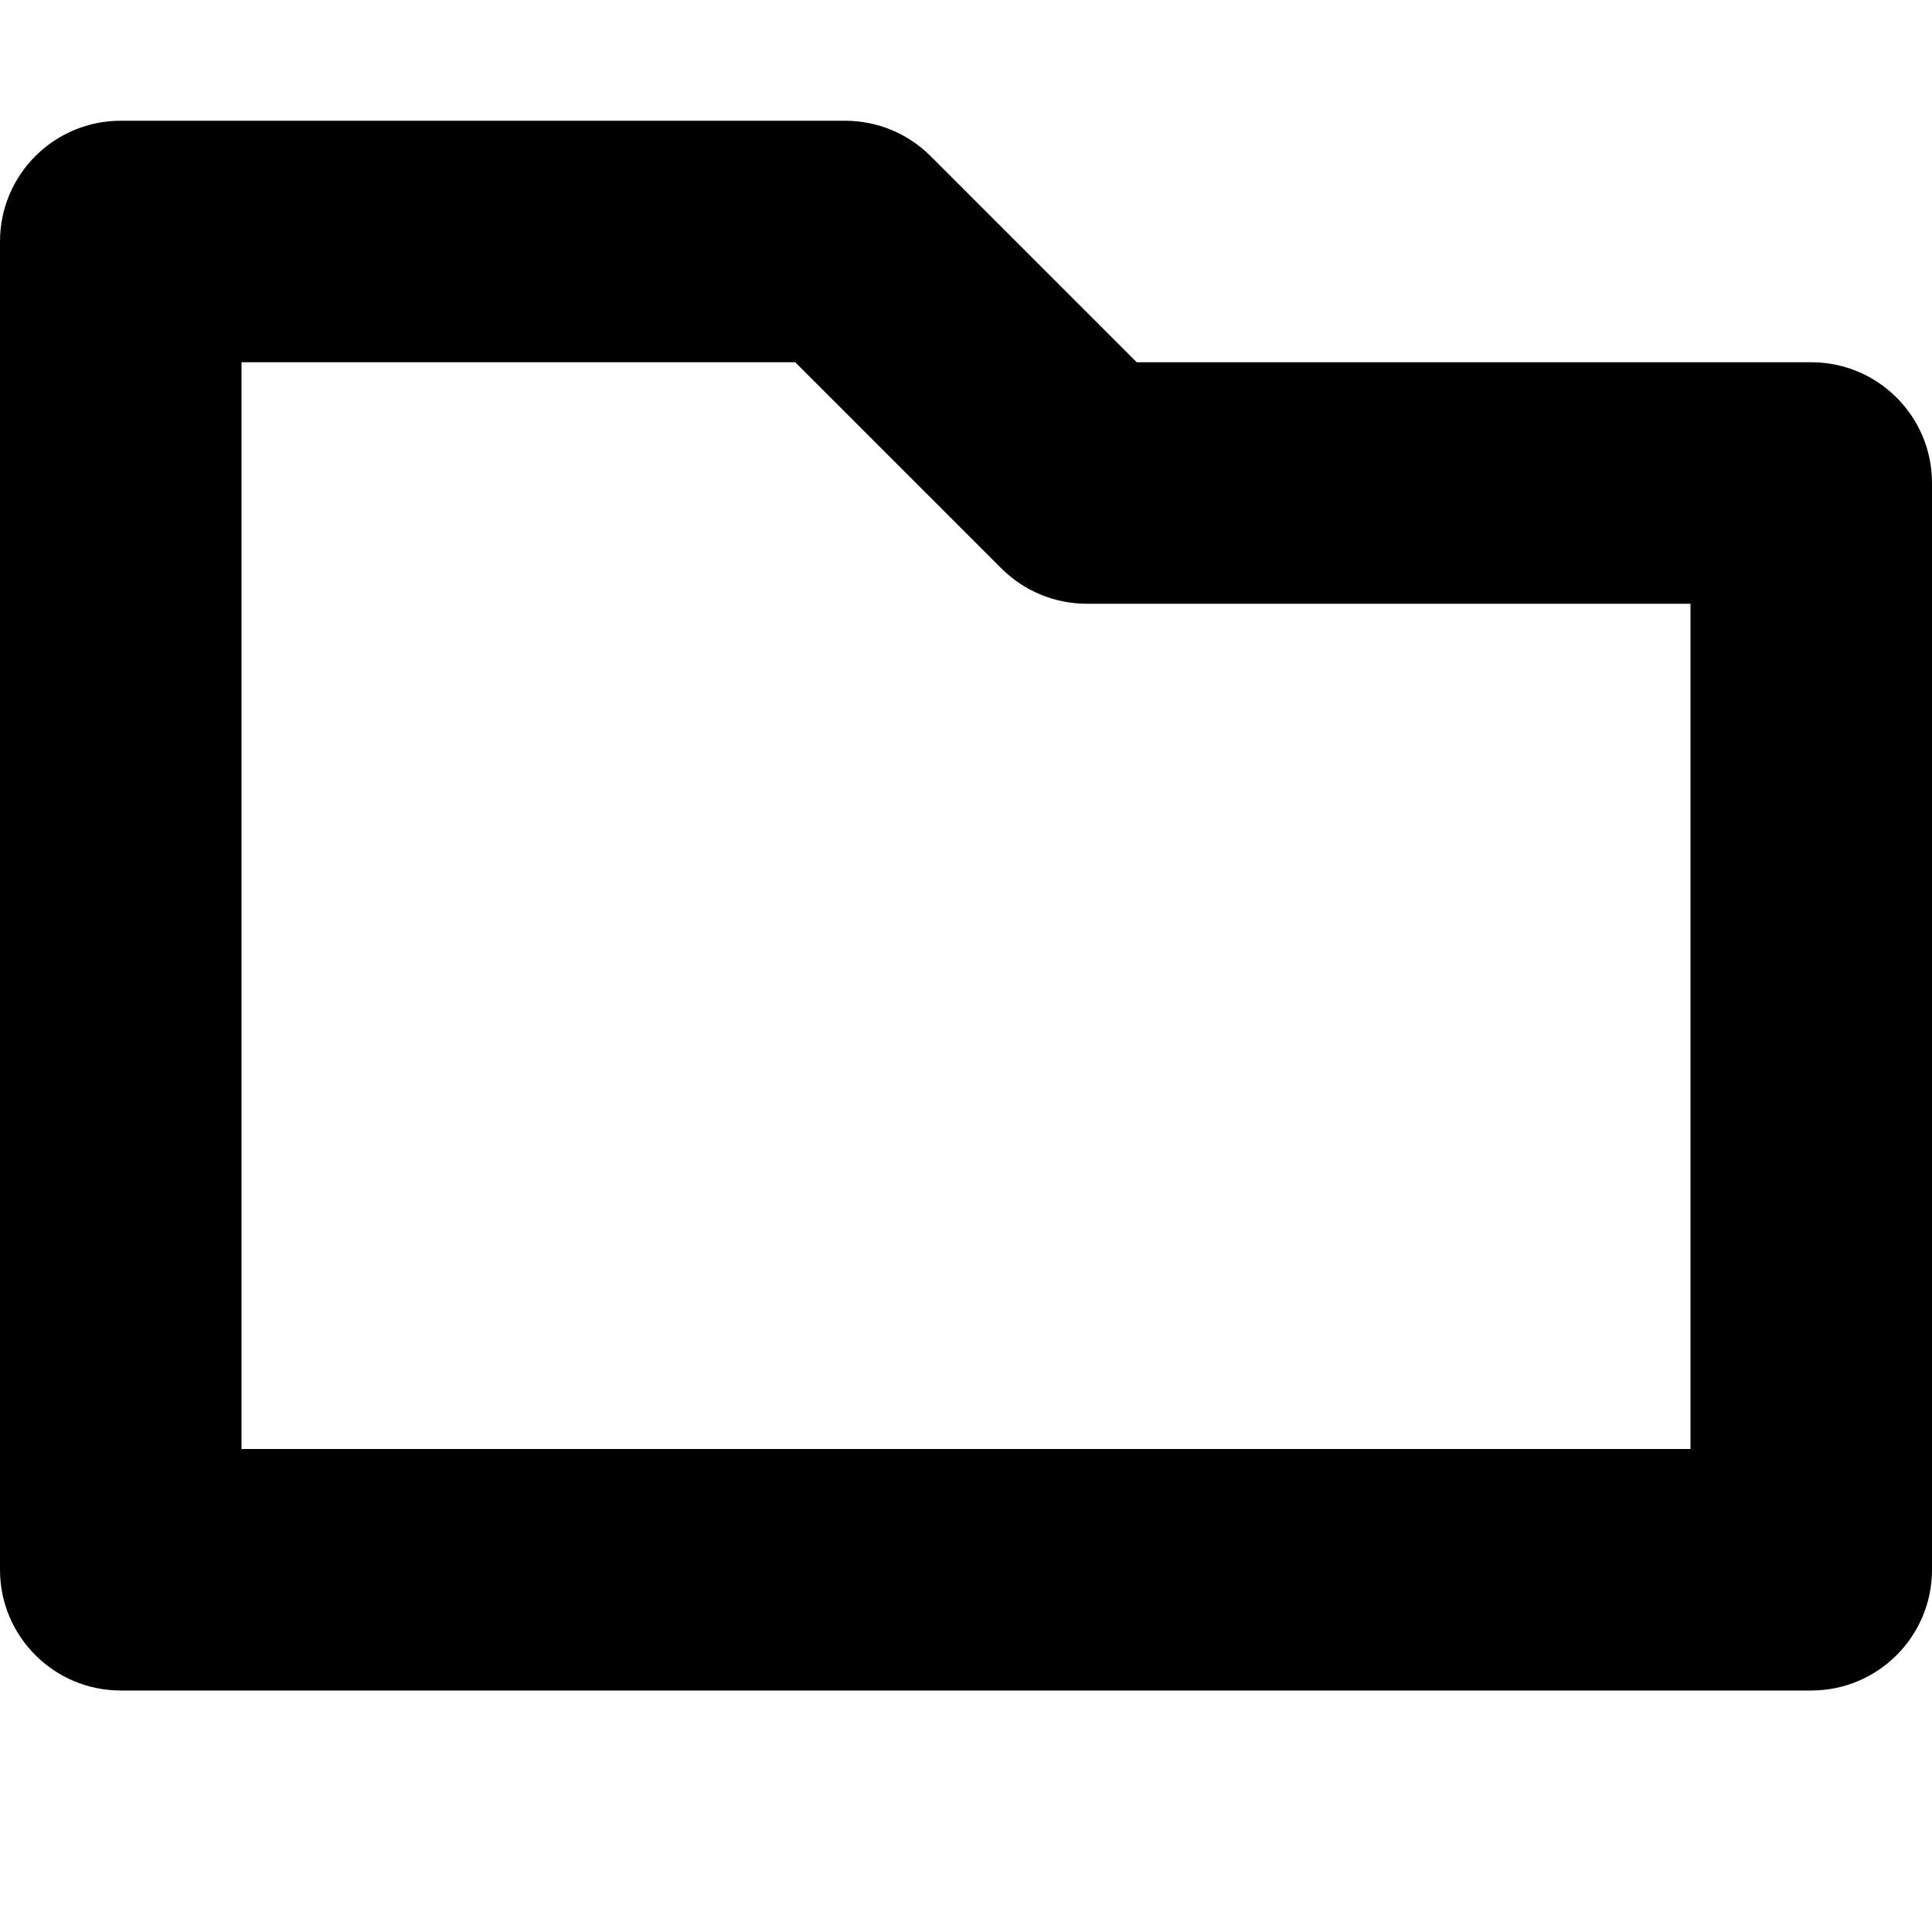
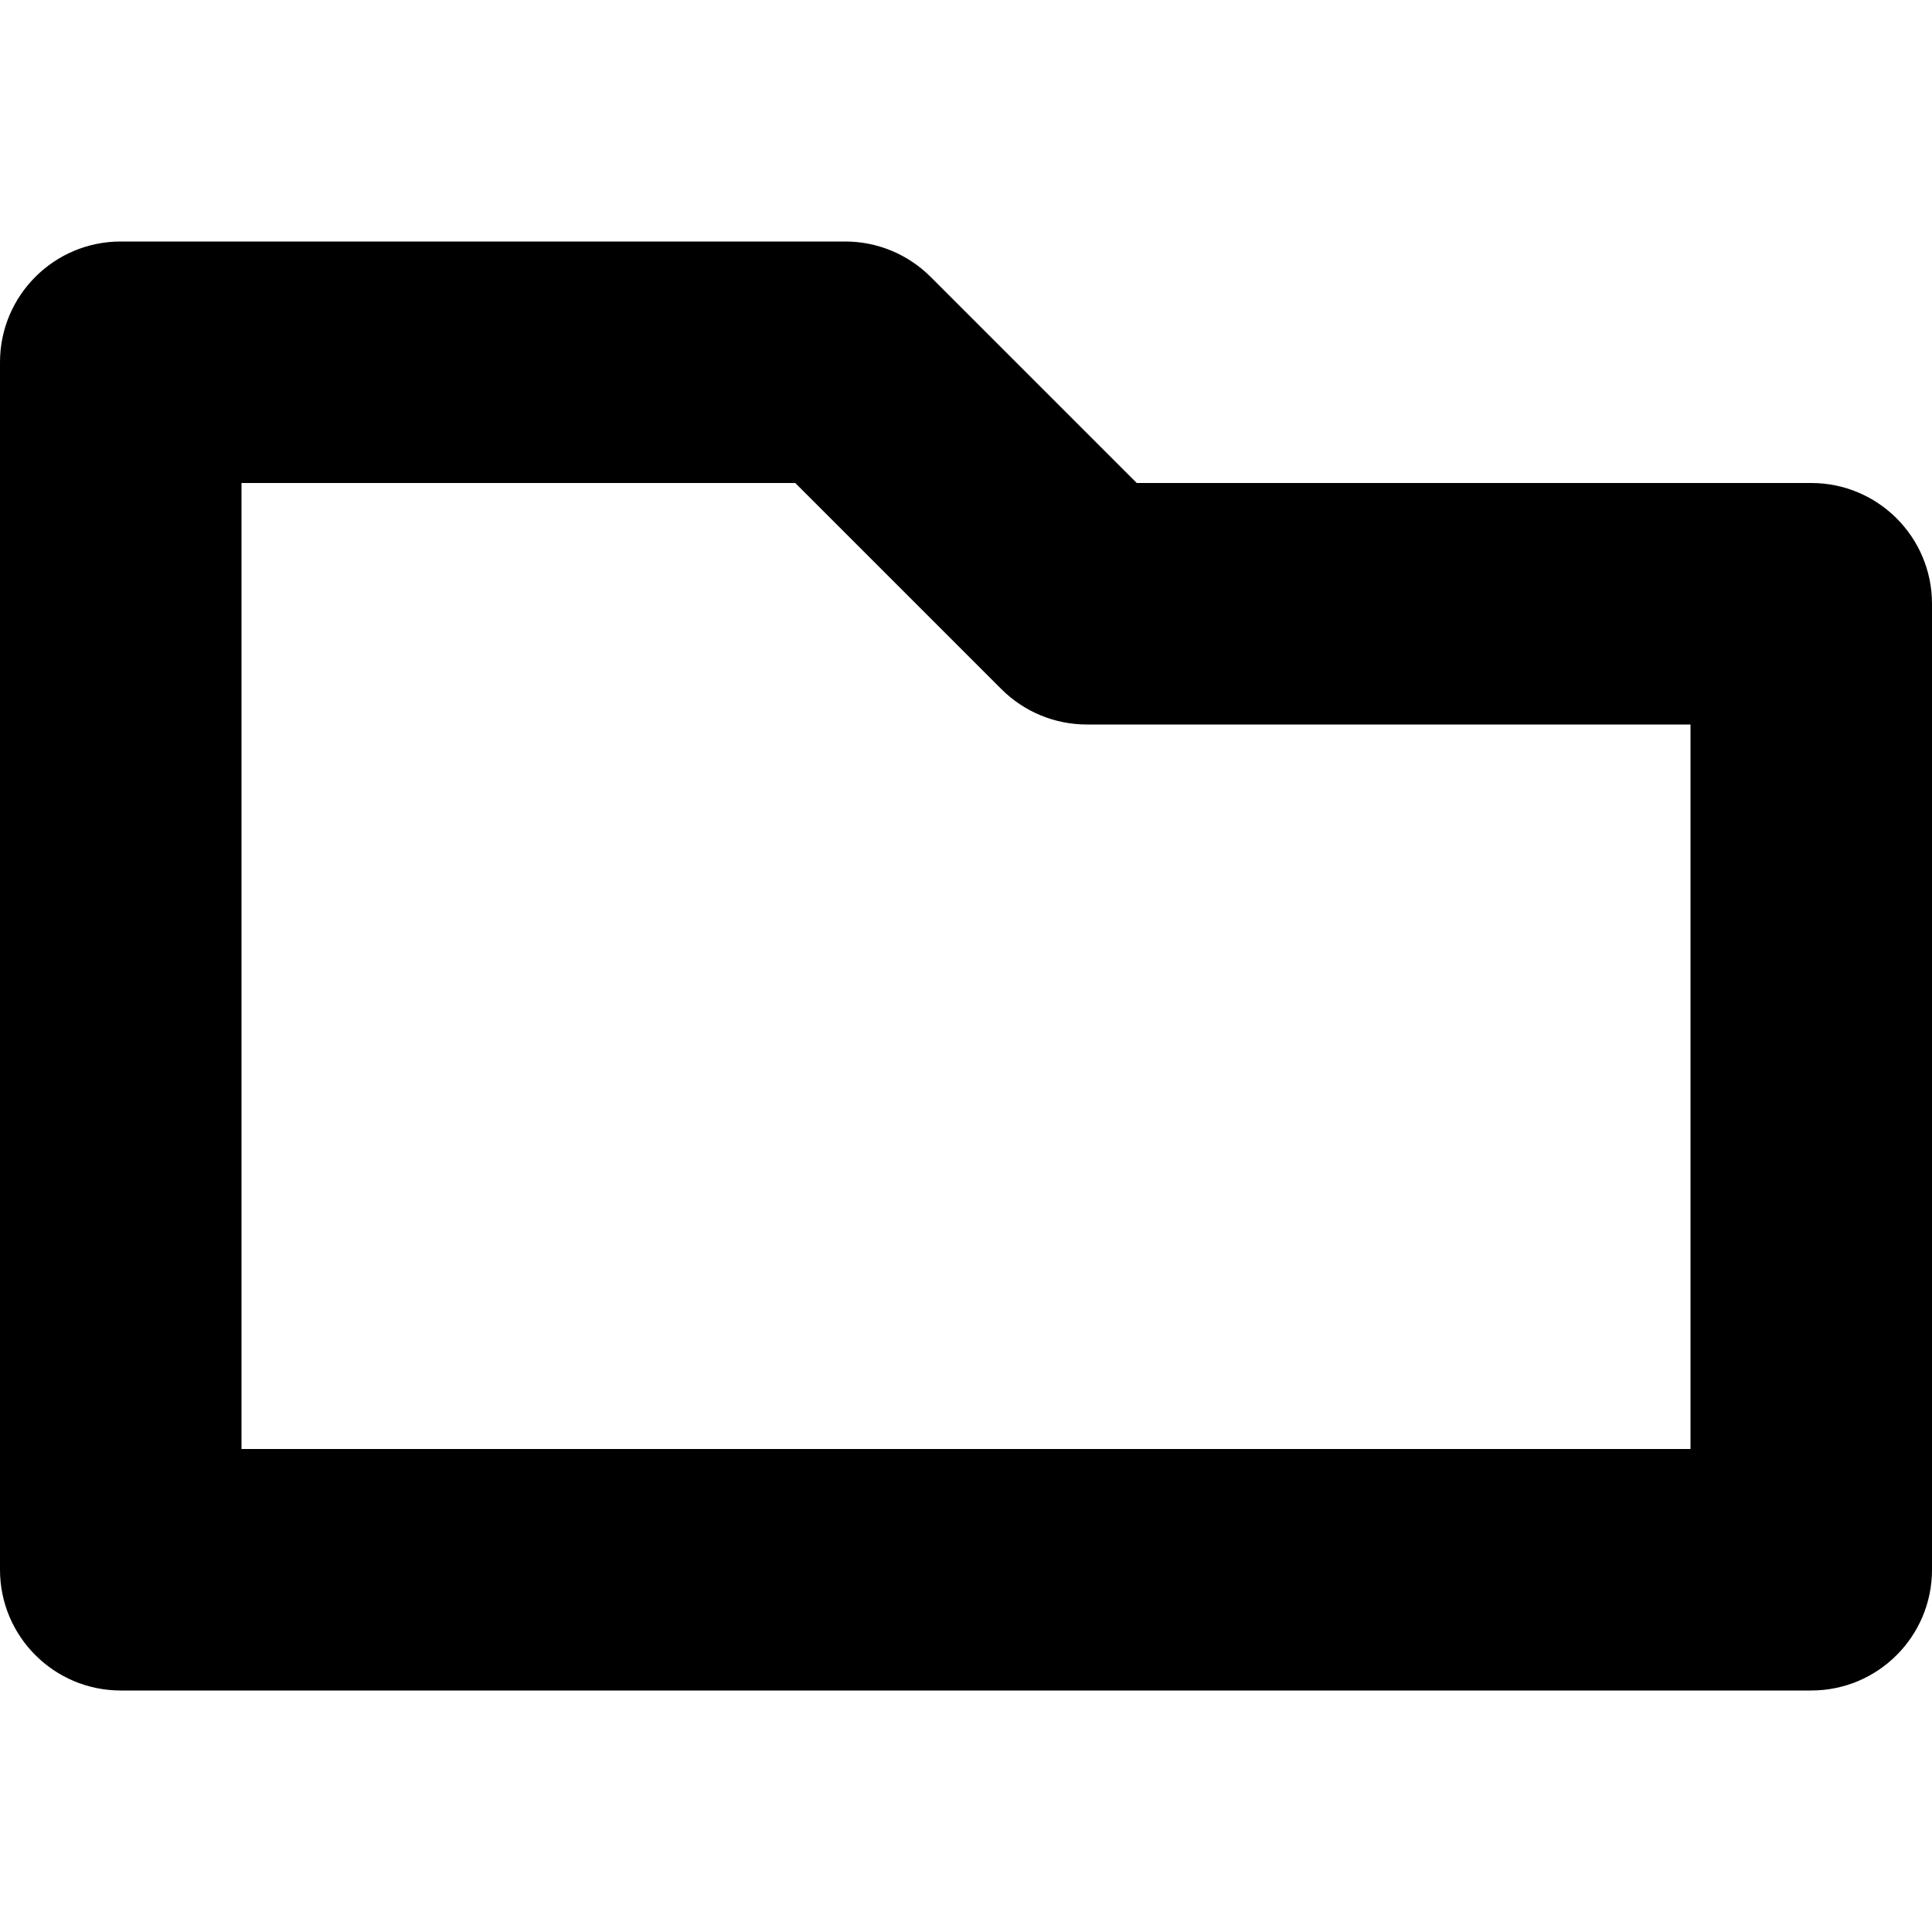
- <svg xmlns="http://www.w3.org/2000/svg" height="16" width="16">
-   <path d="M1 1a1 1 0 0 0-1 1v11a1 1 0 0 0 1 1h14a1 1 0 0 0 1-1V4a1 1 0 0 0-1-1H9.414L7.707 1.293A1 1 0 0 0 7 1H1zm1 2h4.586l1.707 1.707A1 1 0 0 0 9 5h5v7H2V3z" style="line-height:normal;font-variant-ligatures:normal;font-variant-position:normal;font-variant-caps:normal;font-variant-numeric:normal;font-variant-alternates:normal;font-variant-east-asian:normal;font-feature-settings:normal;font-variation-settings:normal;text-indent:0;text-align:start;text-decoration-line:none;text-decoration-style:solid;text-decoration-color:#000;text-transform:none;text-orientation:mixed;white-space:normal;shape-padding:0;shape-margin:0;inline-size:0;isolation:auto;mix-blend-mode:normal;solid-color:#000;solid-opacity:1;filter-blend-mode:normal;filter-gaussianBlur-deviation:0" color="#000" font-weight="400" font-family="sans-serif" overflow="visible" />
+ <svg xmlns="http://www.w3.org/2000/svg" width="16" height="16">
+   <path overflow="visible" font-family="sans-serif" font-weight="400" color="#000" style="line-height:normal;font-variant-ligatures:normal;font-variant-position:normal;font-variant-caps:normal;font-variant-numeric:normal;font-variant-alternates:normal;font-variant-east-asian:normal;font-feature-settings:normal;font-variation-settings:normal;text-indent:0;text-align:start;text-decoration-line:none;text-decoration-style:solid;text-decoration-color:#000;text-transform:none;text-orientation:mixed;white-space:normal;shape-padding:0;shape-margin:0;inline-size:0;isolation:auto;mix-blend-mode:normal;solid-color:#000;solid-opacity:1" d="M1 2a1 1 0 0 0-1 1v10a1 1 0 0 0 1 1h14a1 1 0 0 0 1-1V5a1 1 0 0 0-1-1H9.414L7.707 2.293A1 1 0 0 0 7 2zm1 2h4.586l1.707 1.707A1 1 0 0 0 9 6h5v6H2z" />
</svg>
